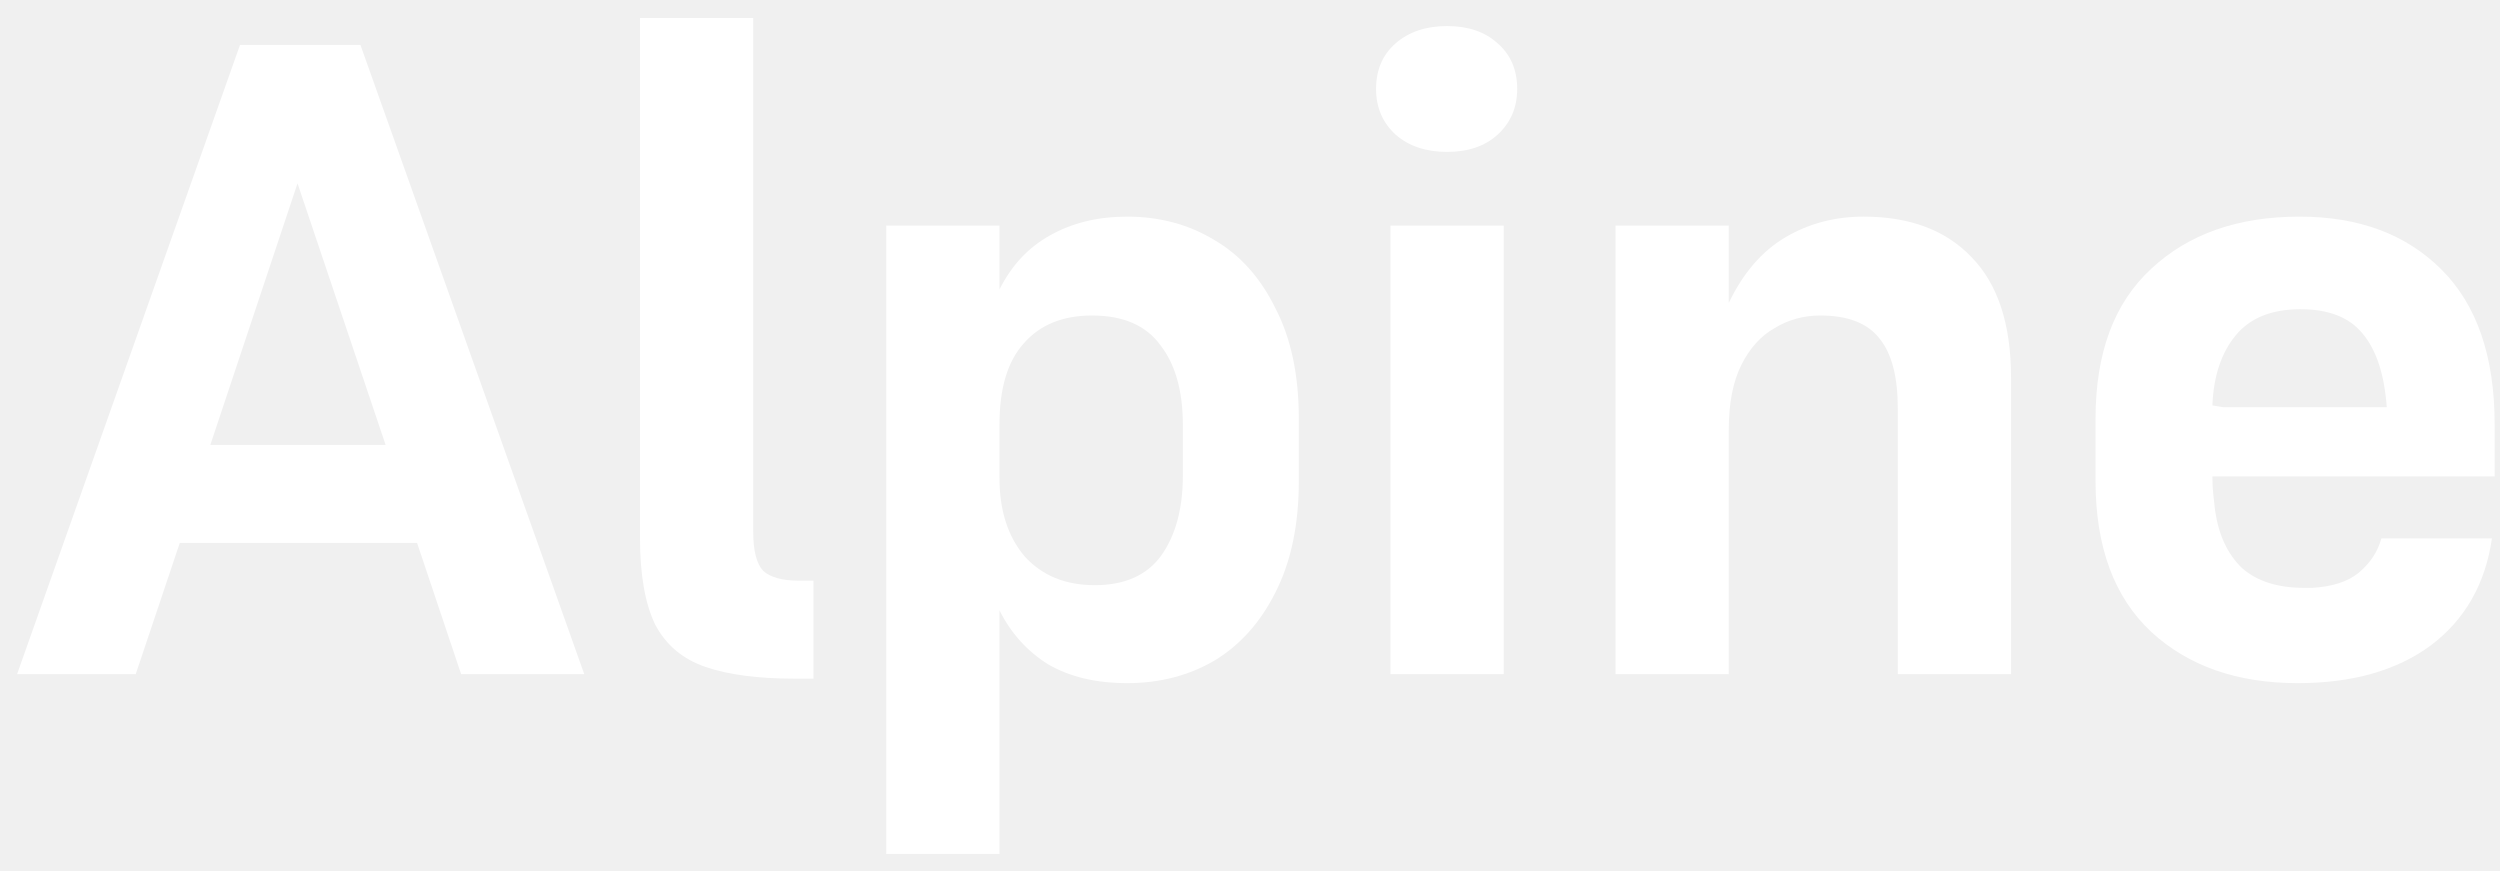
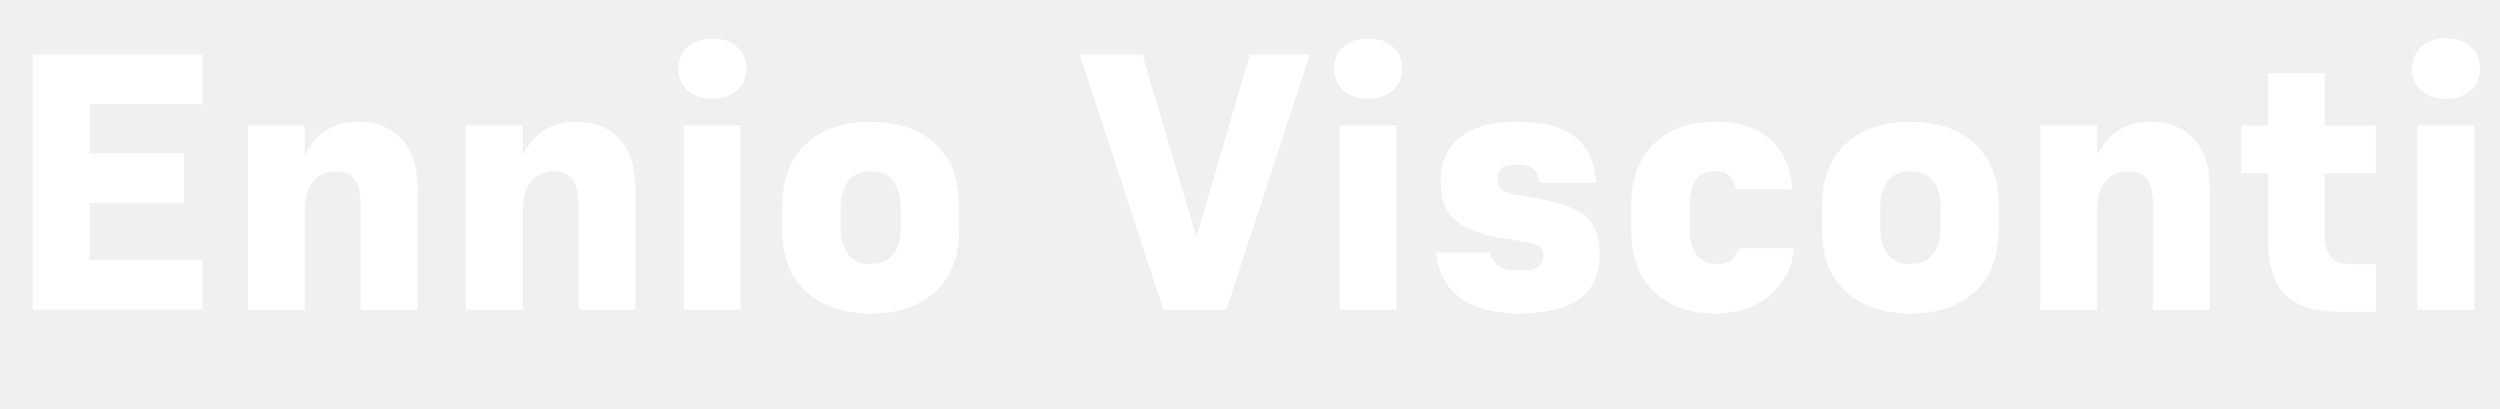
- <svg xmlns="http://www.w3.org/2000/svg" width="89" height="31" viewBox="0 0 89 31" fill="#FFFFFF">
-   <path d="M13.728 15.84L10.592 6.528L7.488 15.84H13.728ZM16.416 24L14.848 19.328H6.4L4.832 24H0.608L8.544 1.6H12.832L20.8 24H16.416Z" />
-   <path d="M26.815 18.944C26.815 19.605 26.932 20.064 27.167 20.32C27.423 20.555 27.85 20.672 28.447 20.672H28.959V24.16H28.287C26.986 24.16 25.93 24.021 25.119 23.744C24.308 23.467 23.711 22.965 23.327 22.24C22.964 21.493 22.783 20.459 22.783 19.136V0.64H26.815V18.944Z" />
-   <path d="M38.974 20.832C40.041 20.832 40.83 20.48 41.342 19.776C41.854 19.051 42.11 18.101 42.11 16.928V15.136C42.11 13.92 41.843 12.971 41.31 12.288C40.798 11.584 39.987 11.232 38.878 11.232C37.833 11.232 37.022 11.563 36.446 12.224C35.87 12.864 35.582 13.824 35.582 15.104V17.024C35.582 18.176 35.881 19.104 36.478 19.808C37.097 20.491 37.929 20.832 38.974 20.832ZM40.126 24.32C39.017 24.32 38.078 24.096 37.31 23.648C36.563 23.179 35.987 22.539 35.582 21.728V30.4H31.55V8.032H35.582V10.304C36.009 9.451 36.606 8.811 37.374 8.384C38.163 7.936 39.081 7.712 40.126 7.712C41.278 7.712 42.313 7.989 43.23 8.544C44.147 9.077 44.873 9.888 45.406 10.976C45.961 12.043 46.238 13.355 46.238 14.912V17.12C46.238 18.677 45.961 20 45.406 21.088C44.873 22.155 44.147 22.965 43.23 23.52C42.313 24.053 41.278 24.32 40.126 24.32Z" />
-   <path d="M51.516 5.408C50.769 5.408 50.161 5.205 49.692 4.8C49.223 4.373 48.988 3.829 48.988 3.168C48.988 2.485 49.223 1.941 49.692 1.536C50.161 1.131 50.769 0.928 51.516 0.928C52.263 0.928 52.86 1.131 53.308 1.536C53.777 1.941 54.012 2.485 54.012 3.168C54.012 3.829 53.777 4.373 53.308 4.8C52.86 5.205 52.263 5.408 51.516 5.408ZM49.5 24V8.032H53.532V24H49.5Z" />
-   <path d="M61.544 15.296V24H57.513V8.032H61.544V10.784C62.056 9.717 62.728 8.939 63.56 8.448C64.392 7.957 65.32 7.712 66.344 7.712C67.987 7.712 69.267 8.192 70.184 9.152C71.123 10.112 71.593 11.541 71.593 13.44V24H67.561V14.528C67.561 13.419 67.347 12.597 66.921 12.064C66.494 11.509 65.79 11.232 64.808 11.232C64.211 11.232 63.667 11.381 63.176 11.68C62.686 11.957 62.291 12.395 61.992 12.992C61.694 13.589 61.544 14.357 61.544 15.296Z" />
-   <path d="M88.713 19.168C88.478 20.789 87.753 22.059 86.537 22.976C85.321 23.872 83.742 24.32 81.801 24.32C79.646 24.32 77.907 23.712 76.585 22.496C75.262 21.259 74.601 19.467 74.601 17.12V14.912C74.601 12.565 75.262 10.784 76.585 9.568C77.907 8.331 79.667 7.712 81.865 7.712C83.977 7.712 85.662 8.341 86.921 9.6C88.179 10.859 88.809 12.693 88.809 15.104V16.96H78.761C78.761 17.195 78.771 17.408 78.793 17.6C78.814 17.792 78.835 17.984 78.857 18.176C78.985 19.051 79.305 19.733 79.817 20.224C80.35 20.693 81.086 20.928 82.025 20.928C82.067 20.928 82.11 20.928 82.153 20.928C82.217 20.928 82.27 20.928 82.313 20.928C83.038 20.885 83.593 20.704 83.977 20.384C84.382 20.043 84.649 19.637 84.777 19.168H88.713ZM78.761 14.432L79.145 14.496H84.969C84.883 13.323 84.595 12.448 84.105 11.872C83.635 11.296 82.899 11.008 81.897 11.008C80.873 11.008 80.105 11.317 79.593 11.936C79.081 12.555 78.803 13.387 78.761 14.432Z" />
+ <svg xmlns="http://www.w3.org/2000/svg" id="Layer_1" data-name="Layer 1" viewBox="0 0 150 24.52">
+   <defs>
+     <style>
+       .cls-1 {
+         fill: #fff;
+       }
+     </style>
+   </defs>
+   <path class="cls-1" d="m1.97,18.59V3.28h10.17v2.97h-6.76v2.95h5.66v2.98h-5.66v3.43h6.76v2.97H1.97Z" />
+   <path class="cls-1" d="m18.29,12.73v5.86h-3.41V7.52h3.41v1.79c.36-.71.82-1.23,1.37-1.54.55-.31,1.16-.47,1.83-.47,1.08,0,1.94.34,2.59,1.02.65.68.97,1.67.97,2.96v7.31h-3.41v-6.3c0-.69-.12-1.19-.35-1.52-.23-.33-.63-.49-1.18-.49-.32,0-.62.08-.9.24-.28.16-.5.42-.67.78-.17.36-.25.83-.25,1.43Z" />
+   <path class="cls-1" d="m31.36,12.73v5.86h-3.41V7.52h3.41v1.79c.36-.71.82-1.23,1.37-1.54.55-.31,1.16-.47,1.83-.47,1.08,0,1.94.34,2.59,1.02.65.68.97,1.67.97,2.96v7.31h-3.41v-6.3c0-.69-.12-1.19-.35-1.52-.23-.33-.63-.49-1.18-.49-.32,0-.62.08-.9.24-.28.16-.5.42-.67.78-.17.36-.25.83-.25,1.43Z" />
+   <path class="cls-1" d="m42.74,5.93c-.61,0-1.1-.17-1.48-.5-.37-.34-.56-.77-.56-1.31s.19-1,.56-1.32.86-.49,1.48-.49,1.1.16,1.48.49c.37.33.56.77.56,1.32s-.19.98-.56,1.31c-.37.33-.86.5-1.48.5Zm-1.71,12.66V7.52h3.41v11.07h-3.41Z" />
+   <path class="cls-1" d="m52.23,18.81c-1.6,0-2.89-.43-3.85-1.3-.96-.87-1.44-2.11-1.44-3.73v-1.42c0-1.63.48-2.88,1.44-3.75.96-.87,2.25-1.3,3.85-1.3s2.91.43,3.87,1.3c.96.87,1.44,2.12,1.44,3.75v1.42c0,1.62-.48,2.86-1.44,3.73-.96.87-2.25,1.3-3.87,1.3Zm0-8.53c-.61,0-1.06.2-1.36.6s-.44.94-.44,1.63v1.12c0,.67.15,1.21.44,1.61s.74.6,1.36.6,1.09-.2,1.38-.6c.29-.4.44-.94.44-1.61v-1.12c0-.68-.15-1.23-.44-1.63-.29-.4-.75-.6-1.38-.6Z" />
+   <path class="cls-1" d="m73.58,18.59h-3.78l-5.01-15.31h3.76l3.24,10.96,3.19-10.96h3.61l-5.01,15.31Z" />
+   <path class="cls-1" d="m82.09,5.93c-.61,0-1.1-.17-1.48-.5-.37-.34-.56-.77-.56-1.31s.19-1,.56-1.32.86-.49,1.48-.49,1.1.16,1.48.49c.37.33.56.77.56,1.32s-.19.98-.56,1.31c-.37.33-.86.5-1.48.5Zm-1.71,12.66V7.52h3.41v11.07h-3.41Z" />
+   <path class="cls-1" d="m90.97,9.89c-.41,0-.7.07-.88.21-.18.14-.26.35-.26.62,0,.29.08.5.24.63.16.13.42.23.79.31l1.44.26c.92.16,1.65.38,2.19.64.54.27.92.62,1.15,1.05.23.43.34.98.34,1.65,0,1.2-.4,2.08-1.2,2.67-.8.58-2.02.88-3.65.88-1.47,0-2.63-.3-3.47-.9-.84-.6-1.34-1.52-1.52-2.76h3.24c.12.35.29.62.54.81.24.19.65.28,1.24.28.55,0,.93-.07,1.13-.22.2-.15.3-.36.3-.63,0-.19-.03-.34-.1-.45s-.17-.2-.32-.26-.36-.12-.63-.16l-1.71-.28c-1.11-.19-1.95-.54-2.53-1.05-.58-.51-.86-1.28-.86-2.3,0-1.12.38-2,1.15-2.64.77-.63,1.88-.95,3.36-.95,1.65,0,2.85.31,3.6.94s1.16,1.54,1.21,2.73h-3.37c-.06-.36-.19-.64-.39-.82s-.54-.27-1.01-.27Z" />
+   <path class="cls-1" d="m103,15.84c.39,0,.69-.08.9-.25.2-.17.35-.4.44-.69h3.3c-.06.76-.3,1.43-.71,2.02-.42.59-.97,1.05-1.66,1.39s-1.49.5-2.39.5c-1.5,0-2.71-.43-3.63-1.3-.92-.87-1.38-2.11-1.38-3.73v-1.42c0-1.09.21-2.02.63-2.77.42-.75,1.01-1.32,1.77-1.71.76-.39,1.63-.58,2.62-.58,1.46,0,2.58.37,3.37,1.1.79.74,1.21,1.72,1.27,2.96h-3.37c-.06-.33-.19-.6-.39-.8-.2-.2-.5-.29-.88-.29-.54,0-.93.19-1.17.56s-.36.94-.36,1.72v1.01c0,.76.14,1.33.42,1.71.28.38.69.57,1.22.57Z" />
+   <path class="cls-1" d="m114.61,18.81c-1.6,0-2.89-.43-3.85-1.3-.96-.87-1.44-2.11-1.44-3.73v-1.42c0-1.63.48-2.88,1.44-3.75.96-.87,2.25-1.3,3.85-1.3s2.91.43,3.87,1.3c.96.87,1.44,2.12,1.44,3.75v1.42c0,1.62-.48,2.86-1.44,3.73-.96.87-2.25,1.3-3.87,1.3Zm0-8.53c-.61,0-1.06.2-1.36.6s-.44.94-.44,1.63v1.12c0,.67.15,1.21.44,1.61s.74.6,1.36.6,1.09-.2,1.38-.6c.29-.4.44-.94.44-1.61v-1.12c0-.68-.15-1.23-.44-1.63-.29-.4-.75-.6-1.38-.6Z" />
+   <path class="cls-1" d="m125.83,12.73v5.86h-3.41V7.52h3.41v1.79c.36-.71.82-1.23,1.37-1.54.55-.31,1.16-.47,1.83-.47,1.08,0,1.94.34,2.59,1.02.65.68.97,1.67.97,2.96v7.31h-3.41v-6.3c0-.69-.12-1.19-.35-1.52s-.63-.49-1.18-.49c-.32,0-.62.08-.9.24-.28.16-.5.42-.67.78-.17.36-.25.83-.25,1.43Z" />
+   <path class="cls-1" d="m142.56,15.84v2.87h-2.21c-1.49,0-2.57-.35-3.25-1.04s-1.02-1.83-1.02-3.42v-3.85h-1.6v-2.87h1.6v-3.15h3.41v3.15h3.06v2.87h-3.06v3.85c0,.45.11.83.33,1.14.22.31.63.46,1.25.46h1.49Z" />
+   <path class="cls-1" d="m146.76,5.93c-.61,0-1.1-.17-1.48-.5-.37-.34-.56-.77-.56-1.31s.19-1,.56-1.32.86-.49,1.48-.49,1.1.16,1.48.49c.37.33.56.77.56,1.32s-.19.98-.56,1.31c-.37.33-.86.5-1.48.5Zm-1.71,12.66V7.52h3.41v11.07h-3.41Z" />
</svg>
